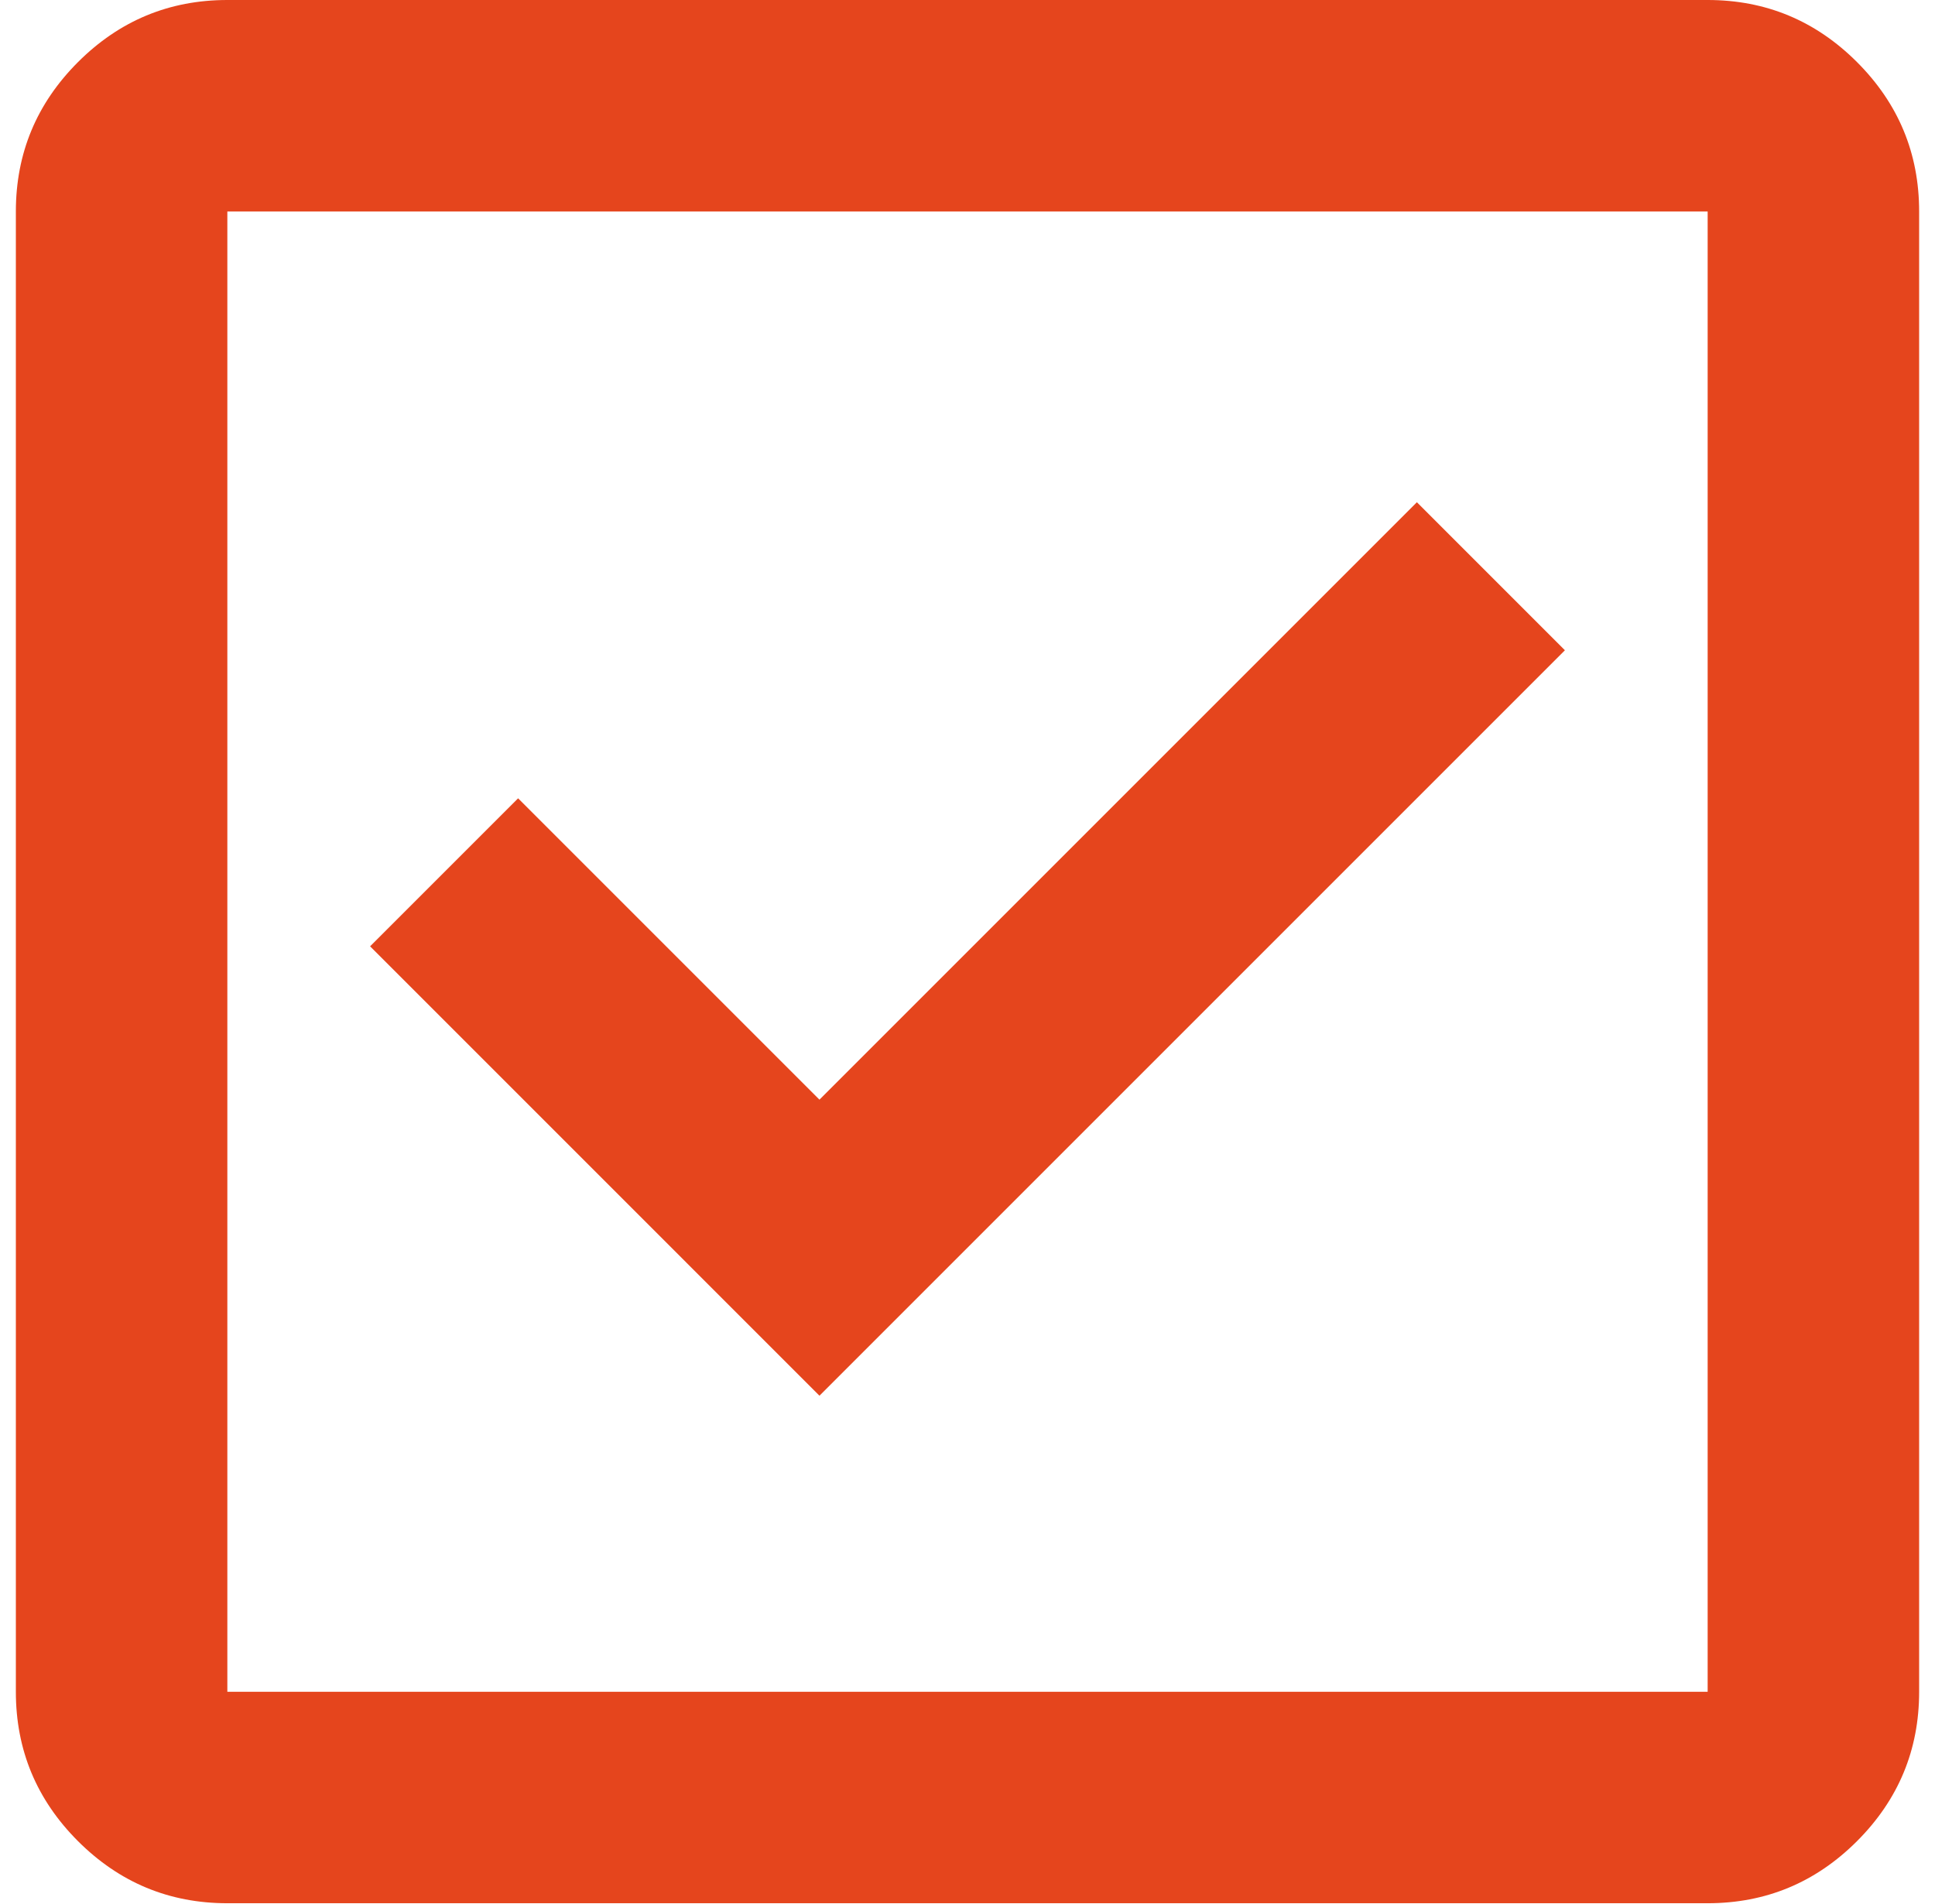
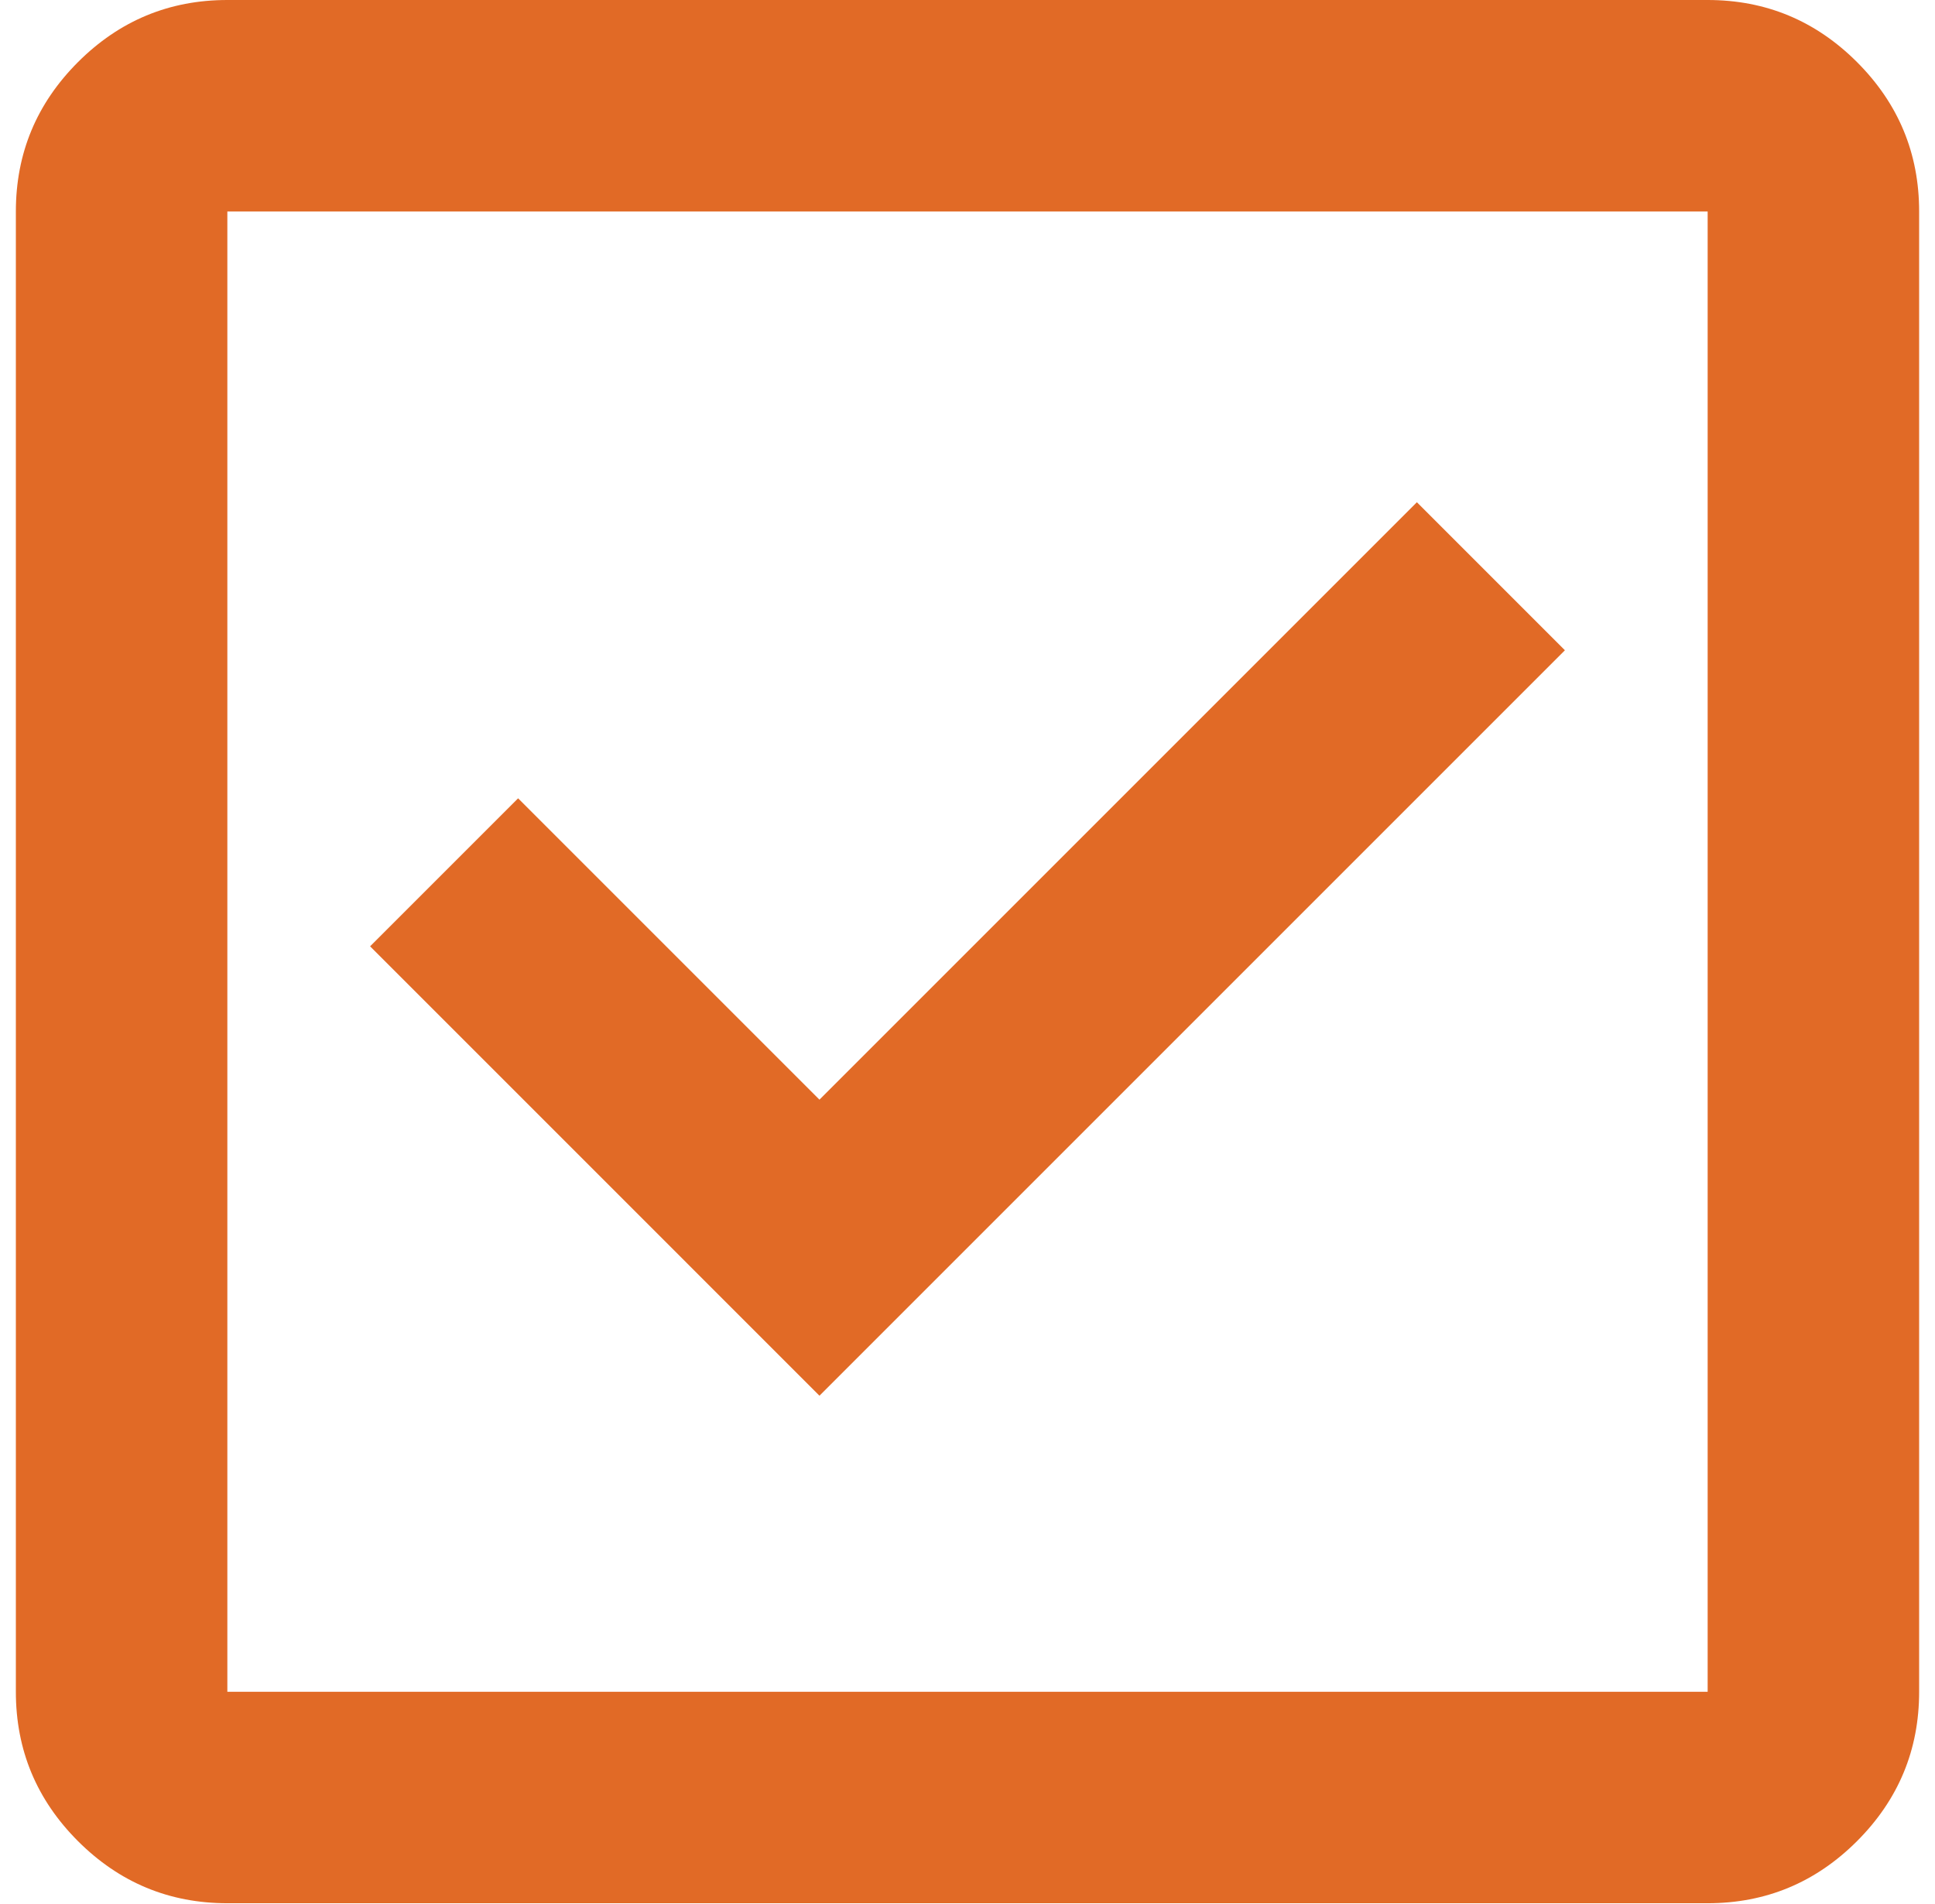
<svg xmlns="http://www.w3.org/2000/svg" width="61" height="60" viewBox="0 0 61 60" fill="none">
-   <path d="M25.833 44L49.333 20.5L44.667 15.833L25.833 34.667L16.333 25.167L11.667 29.833L25.833 44ZM7.167 60C5.333 60 3.764 59.347 2.458 58.042C1.153 56.736 0.5 55.167 0.5 53.333V6.667C0.5 4.833 1.153 3.264 2.458 1.958C3.764 0.653 5.333 0 7.167 0H53.833C55.667 0 57.236 0.653 58.542 1.958C59.847 3.264 60.5 4.833 60.5 6.667V53.333C60.5 55.167 59.847 56.736 58.542 58.042C57.236 59.347 55.667 60 53.833 60H7.167ZM7.167 53.333H53.833V6.667H7.167V53.333Z" fill="#E5451D" />
+   <path d="M25.833 44L49.333 20.5L44.667 15.833L25.833 34.667L16.333 25.167L11.667 29.833L25.833 44ZM7.167 60C5.333 60 3.764 59.347 2.458 58.042C1.153 56.736 0.5 55.167 0.5 53.333V6.667C0.5 4.833 1.153 3.264 2.458 1.958C3.764 0.653 5.333 0 7.167 0H53.833C55.667 0 57.236 0.653 58.542 1.958C59.847 3.264 60.5 4.833 60.5 6.667V53.333C60.5 55.167 59.847 56.736 58.542 58.042C57.236 59.347 55.667 60 53.833 60H7.167ZM7.167 53.333H53.833V6.667H7.167V53.333Z" fill="#E16A26" />
</svg>
